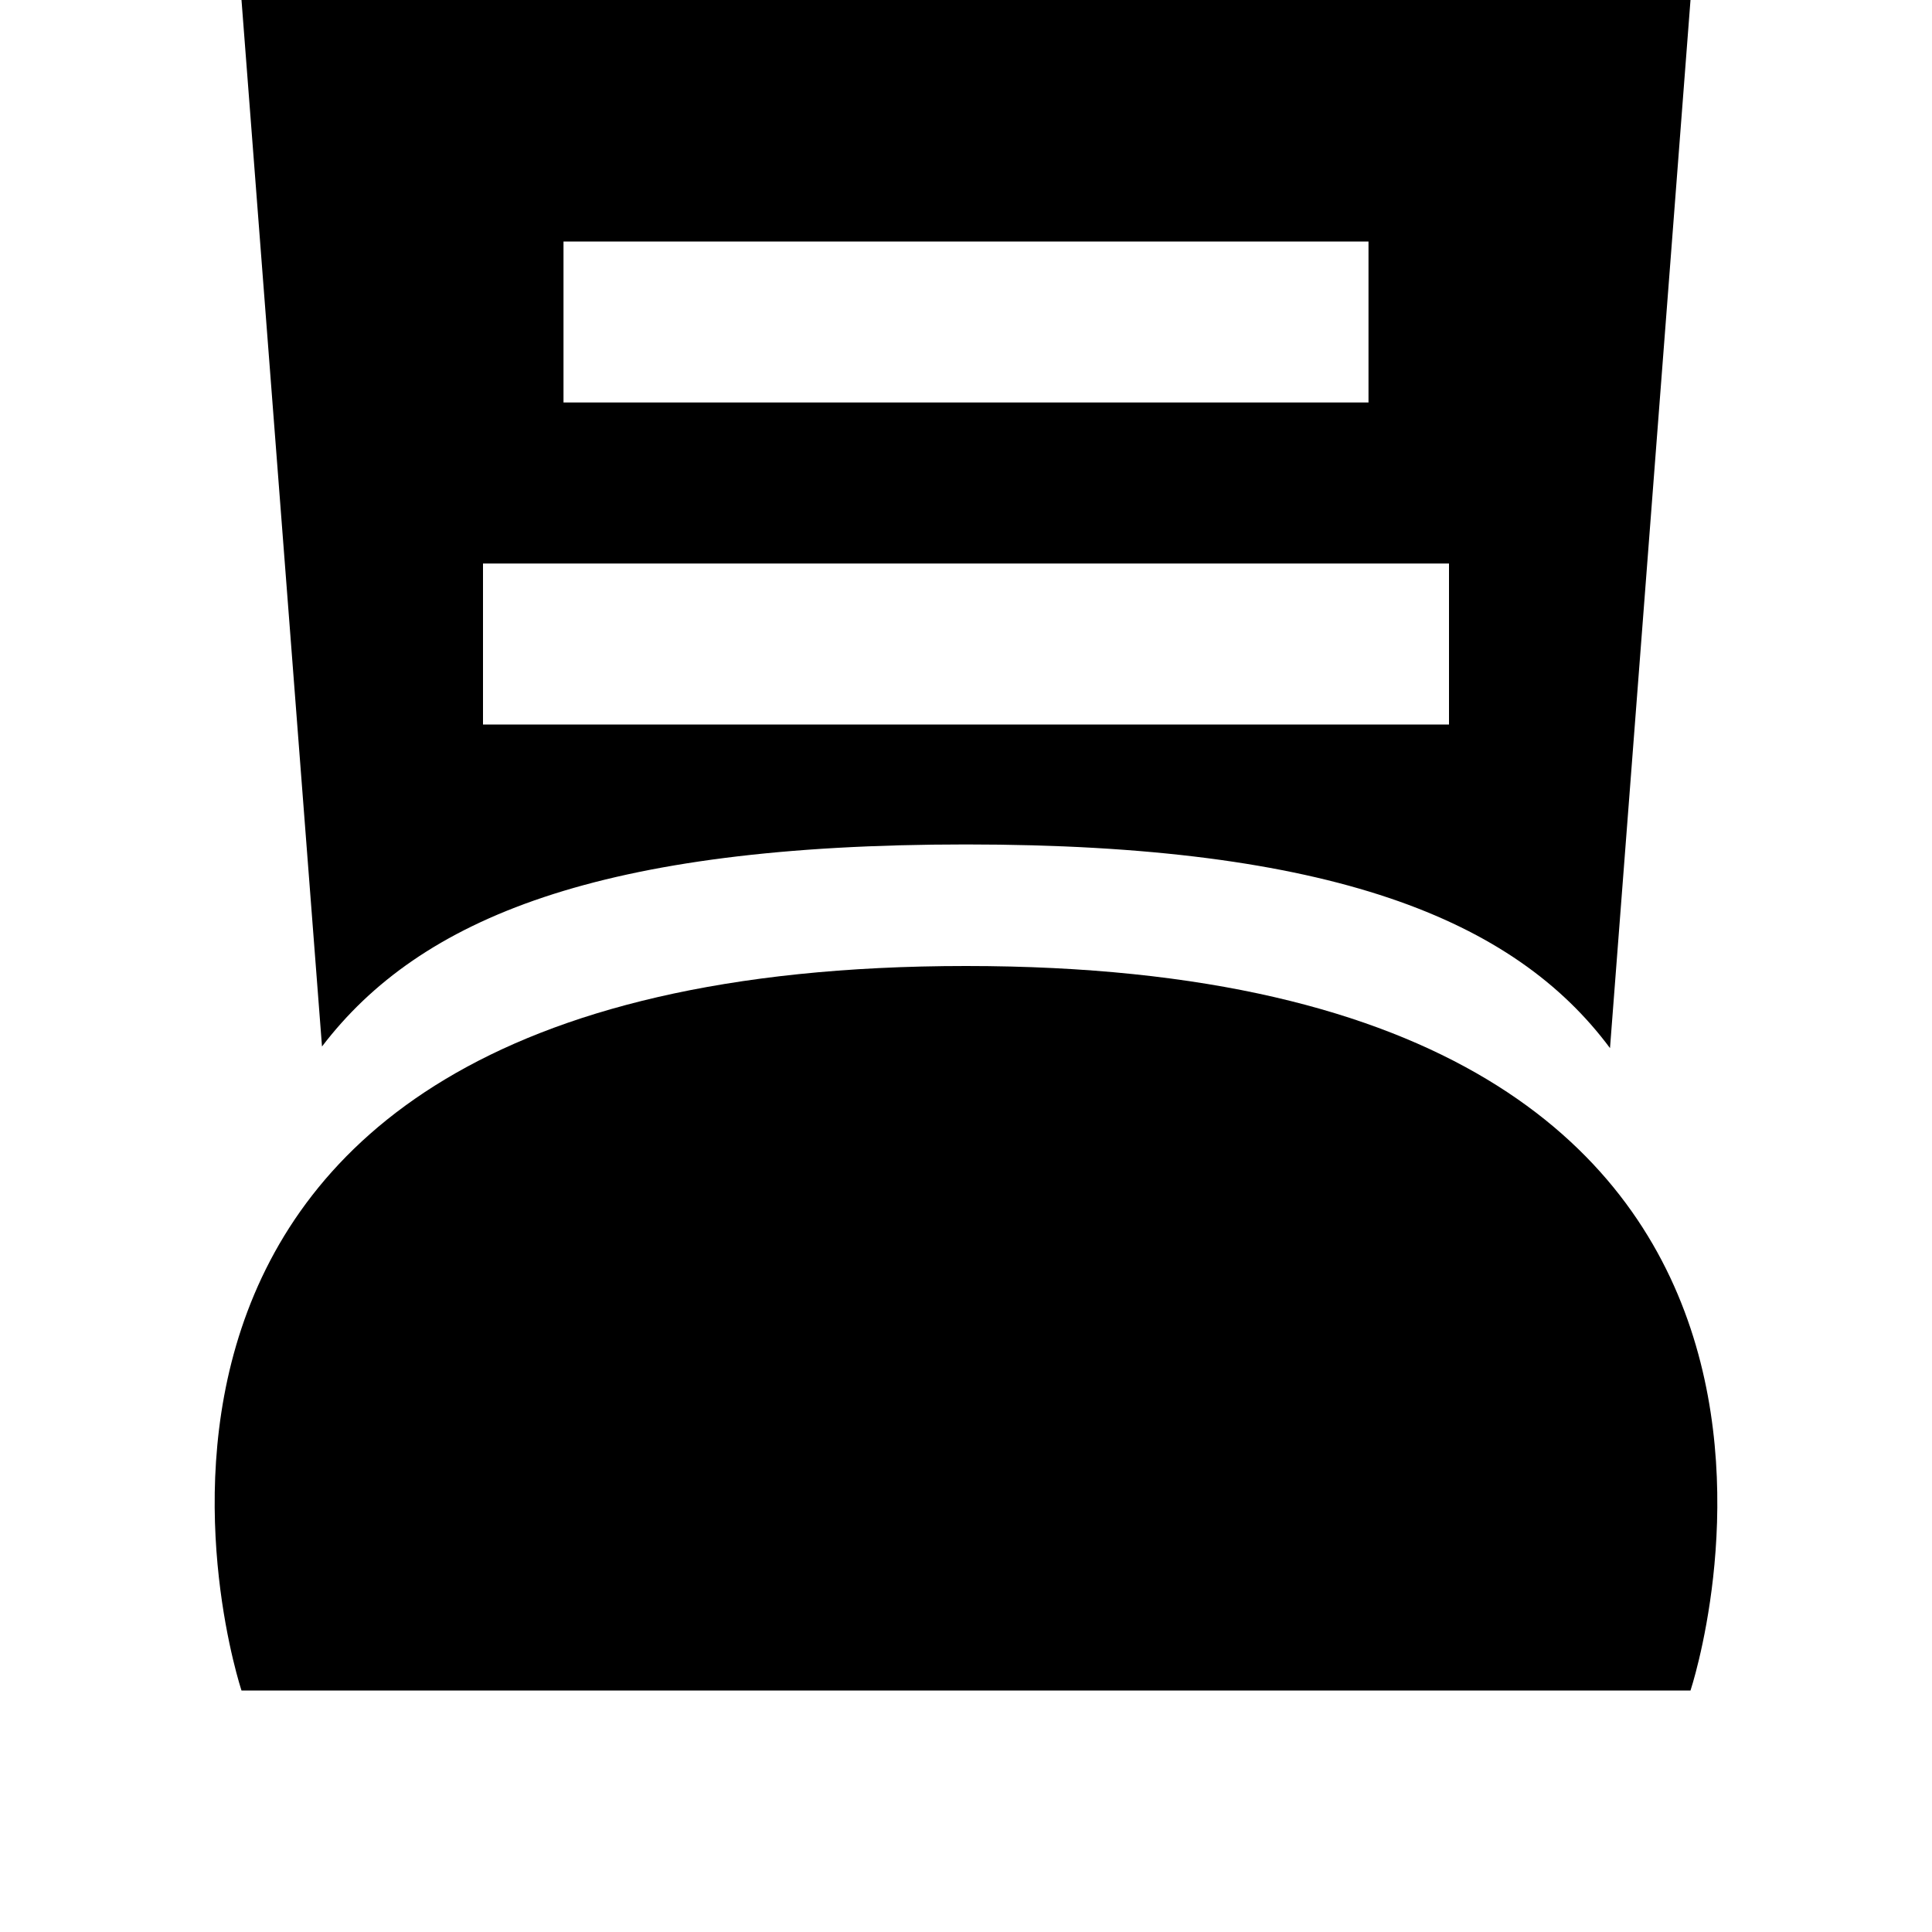
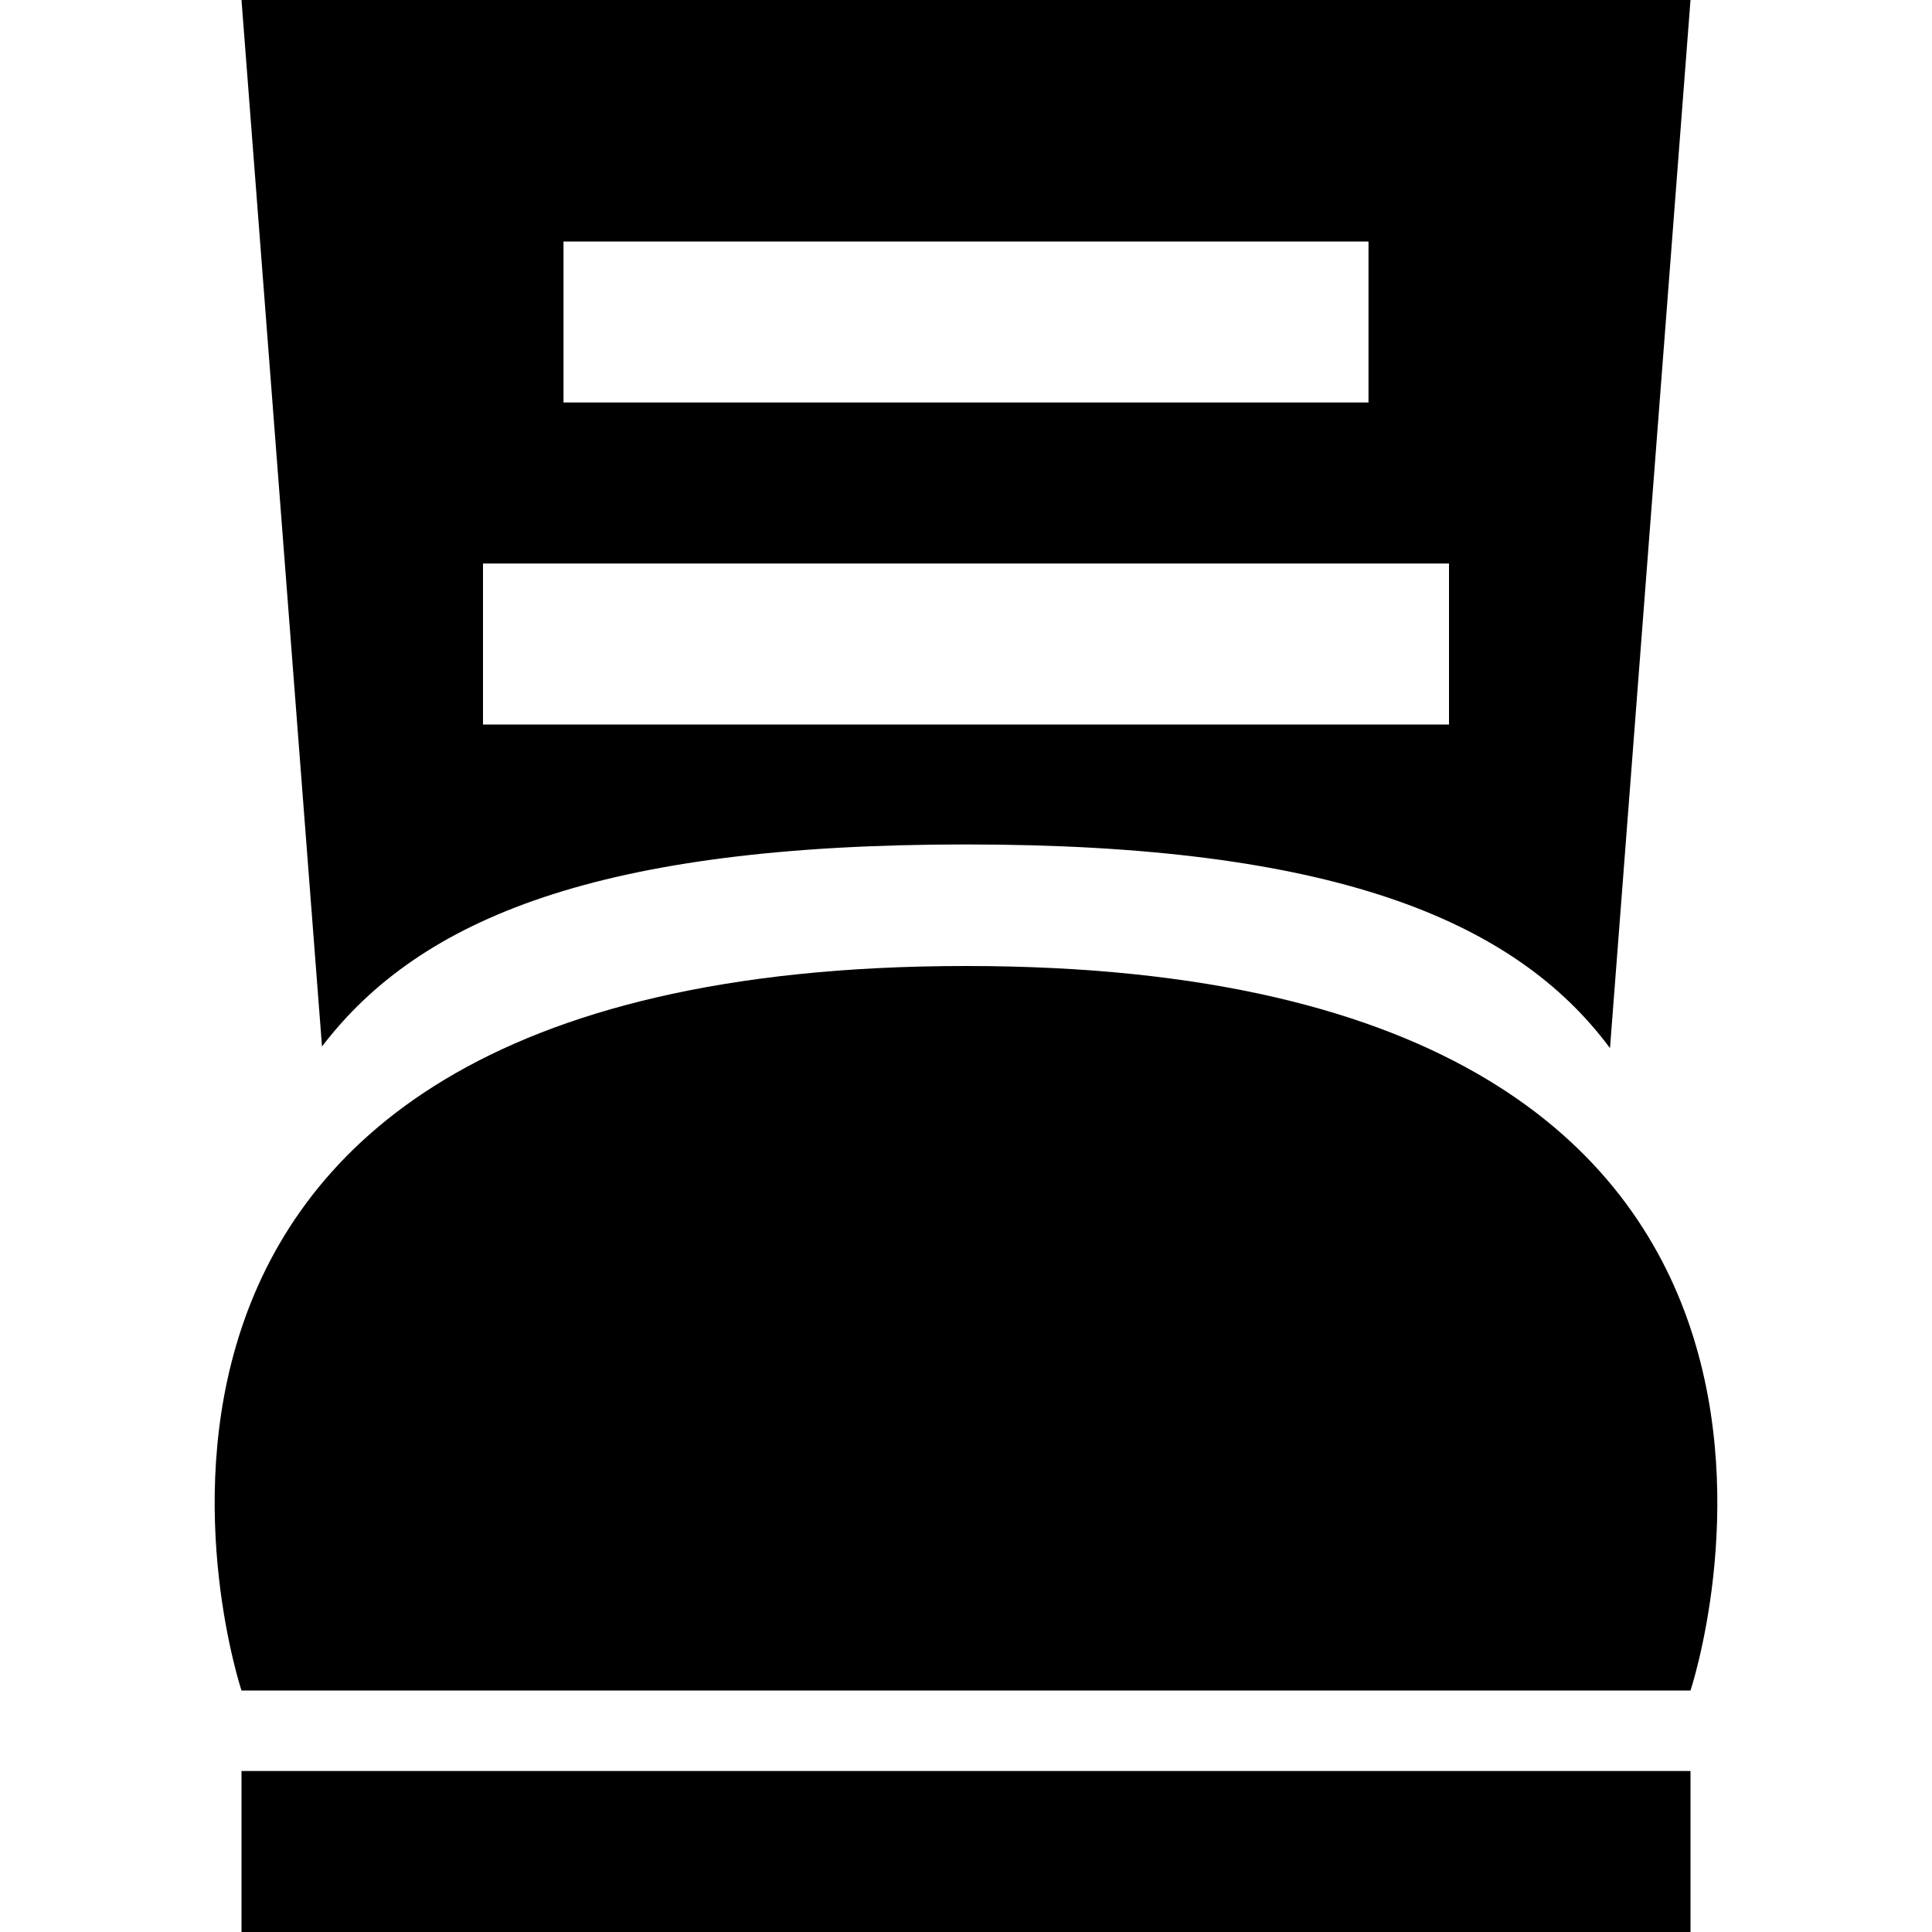
<svg xmlns="http://www.w3.org/2000/svg" viewBox="0 0 24 24" fill="currentColor">
-   <rect x="3" y="22" />
+   <rect x="3" y="22" width="18" height="2" />
  <path d="M12,12c-12,0-9,9-9,9H21S24,12,12,12Z" />
  <path d="M3,0,4,13c1.22-1.6,3.46-2.51,8-2.51s6.81.93,8,2.53L21,0ZM7,3H17V5H7ZM18,9H6V7H18Z" />
</svg>
